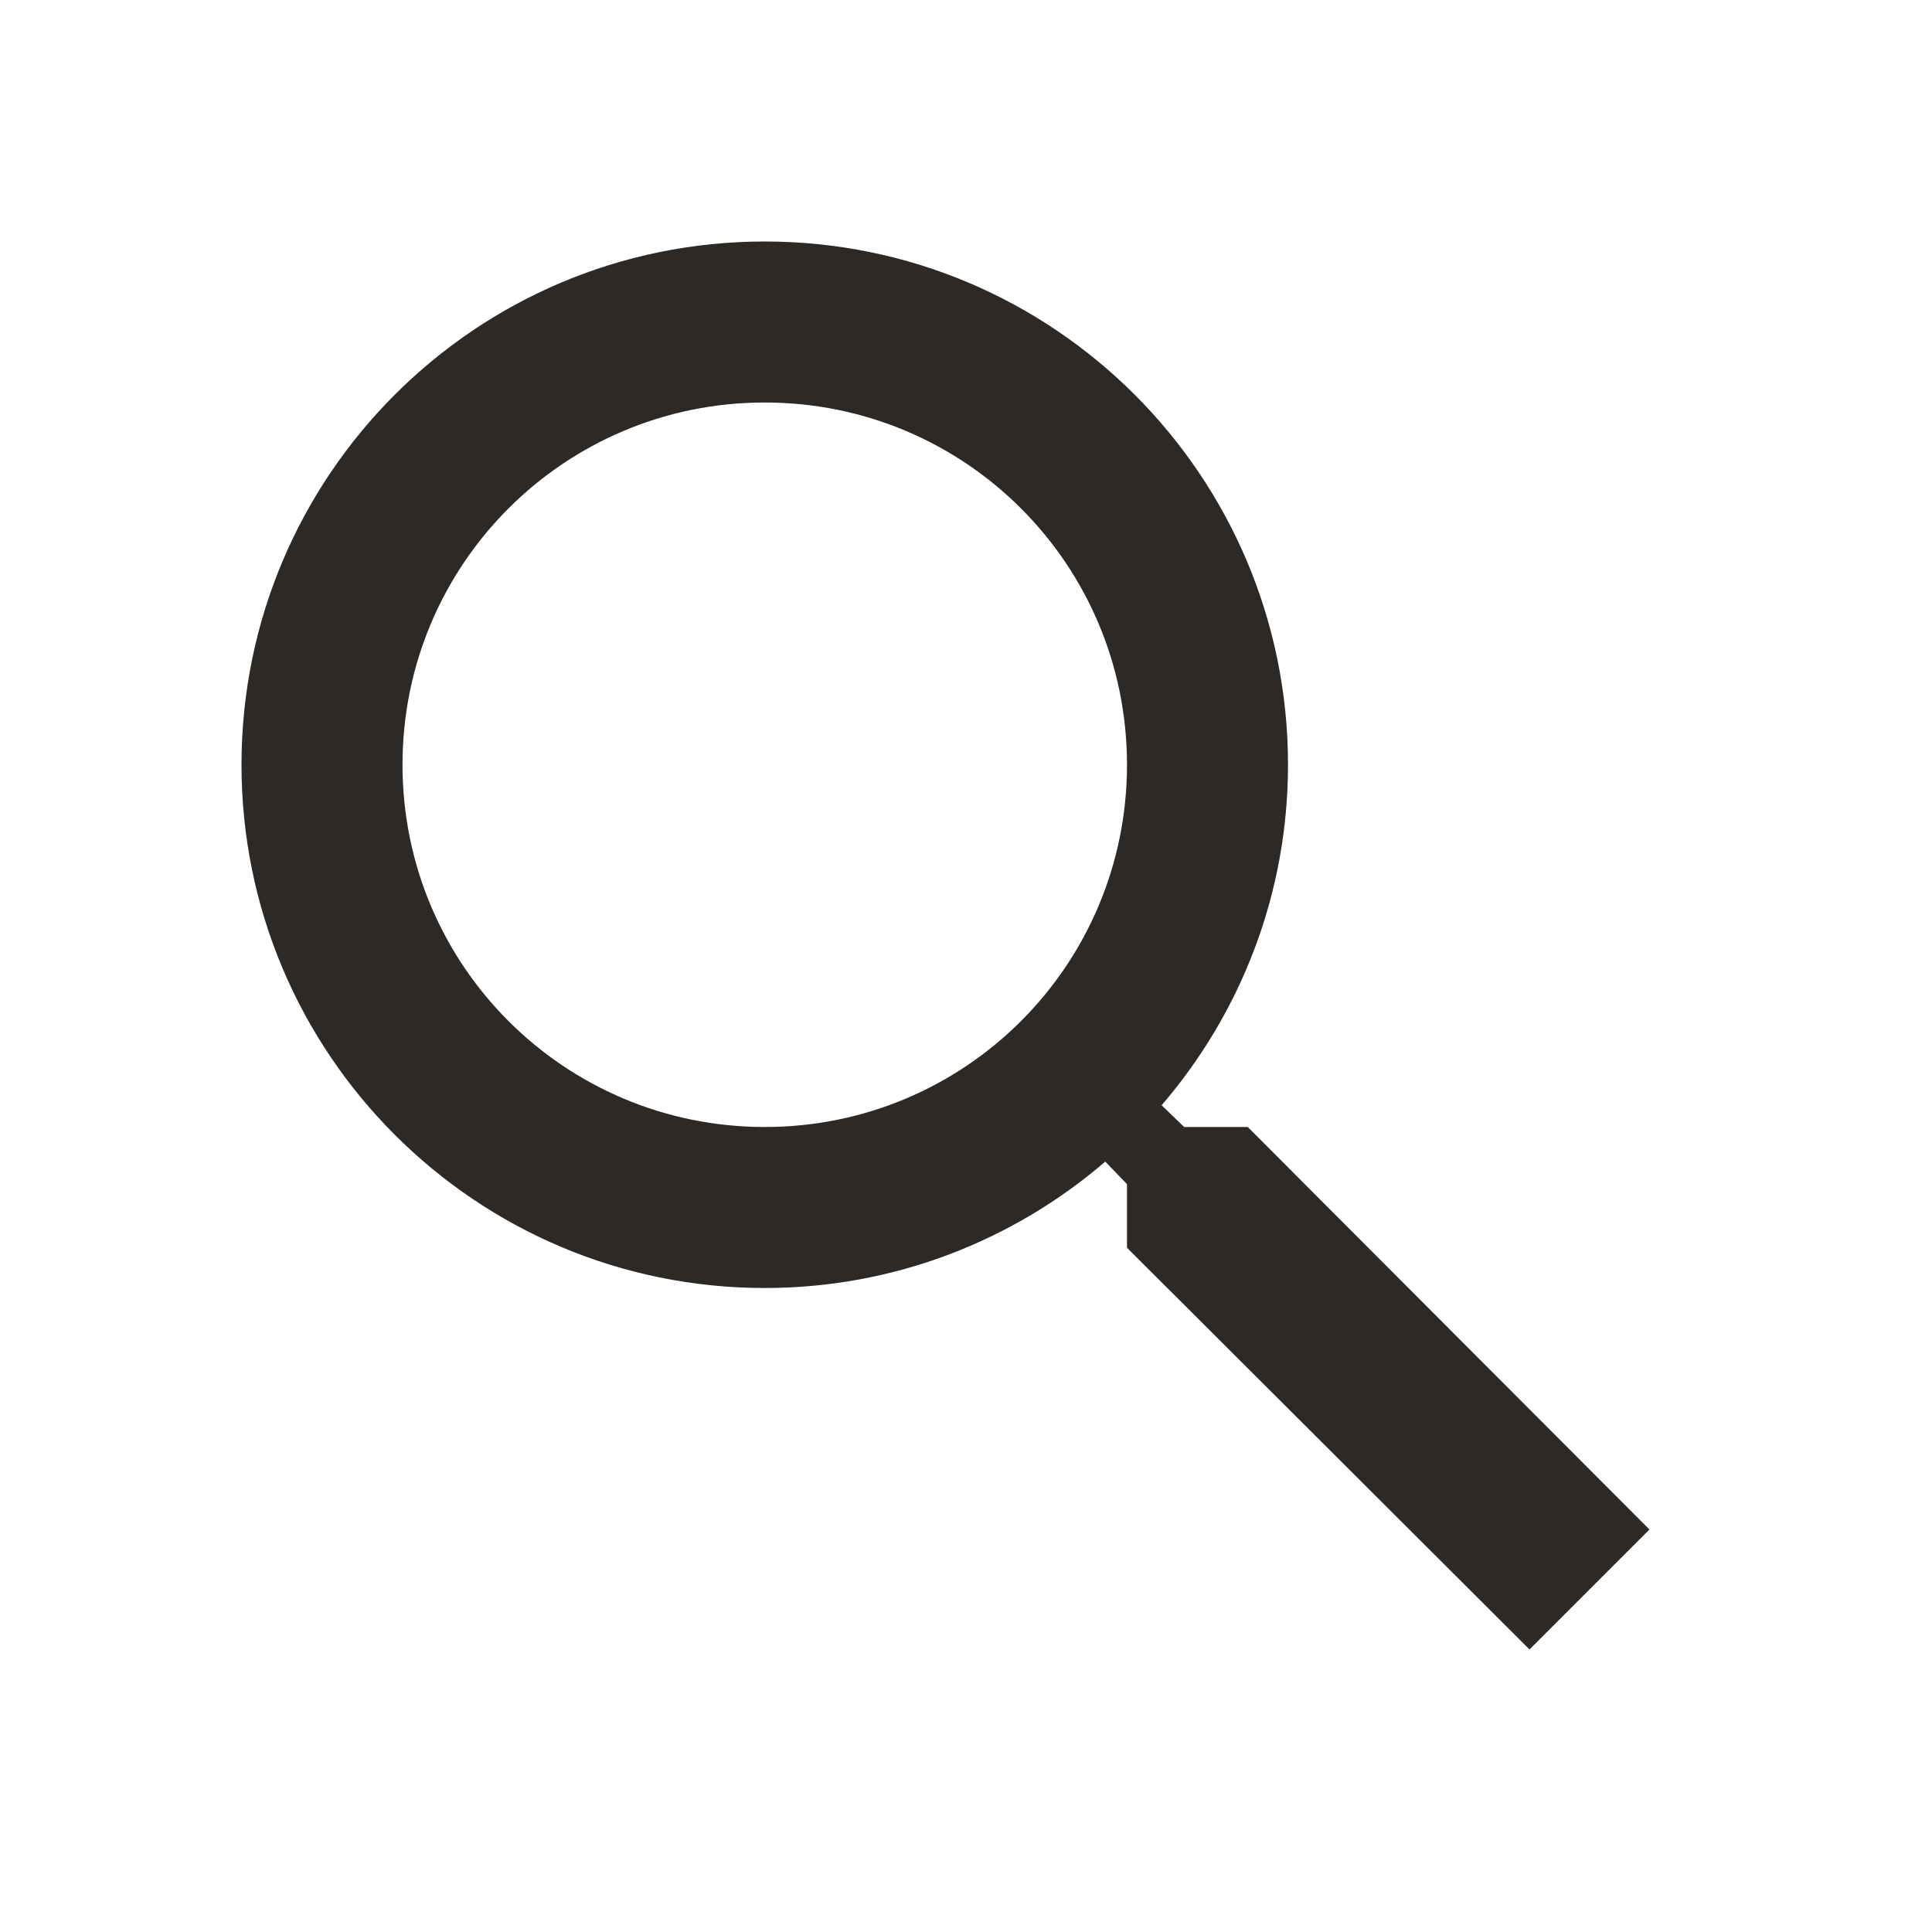
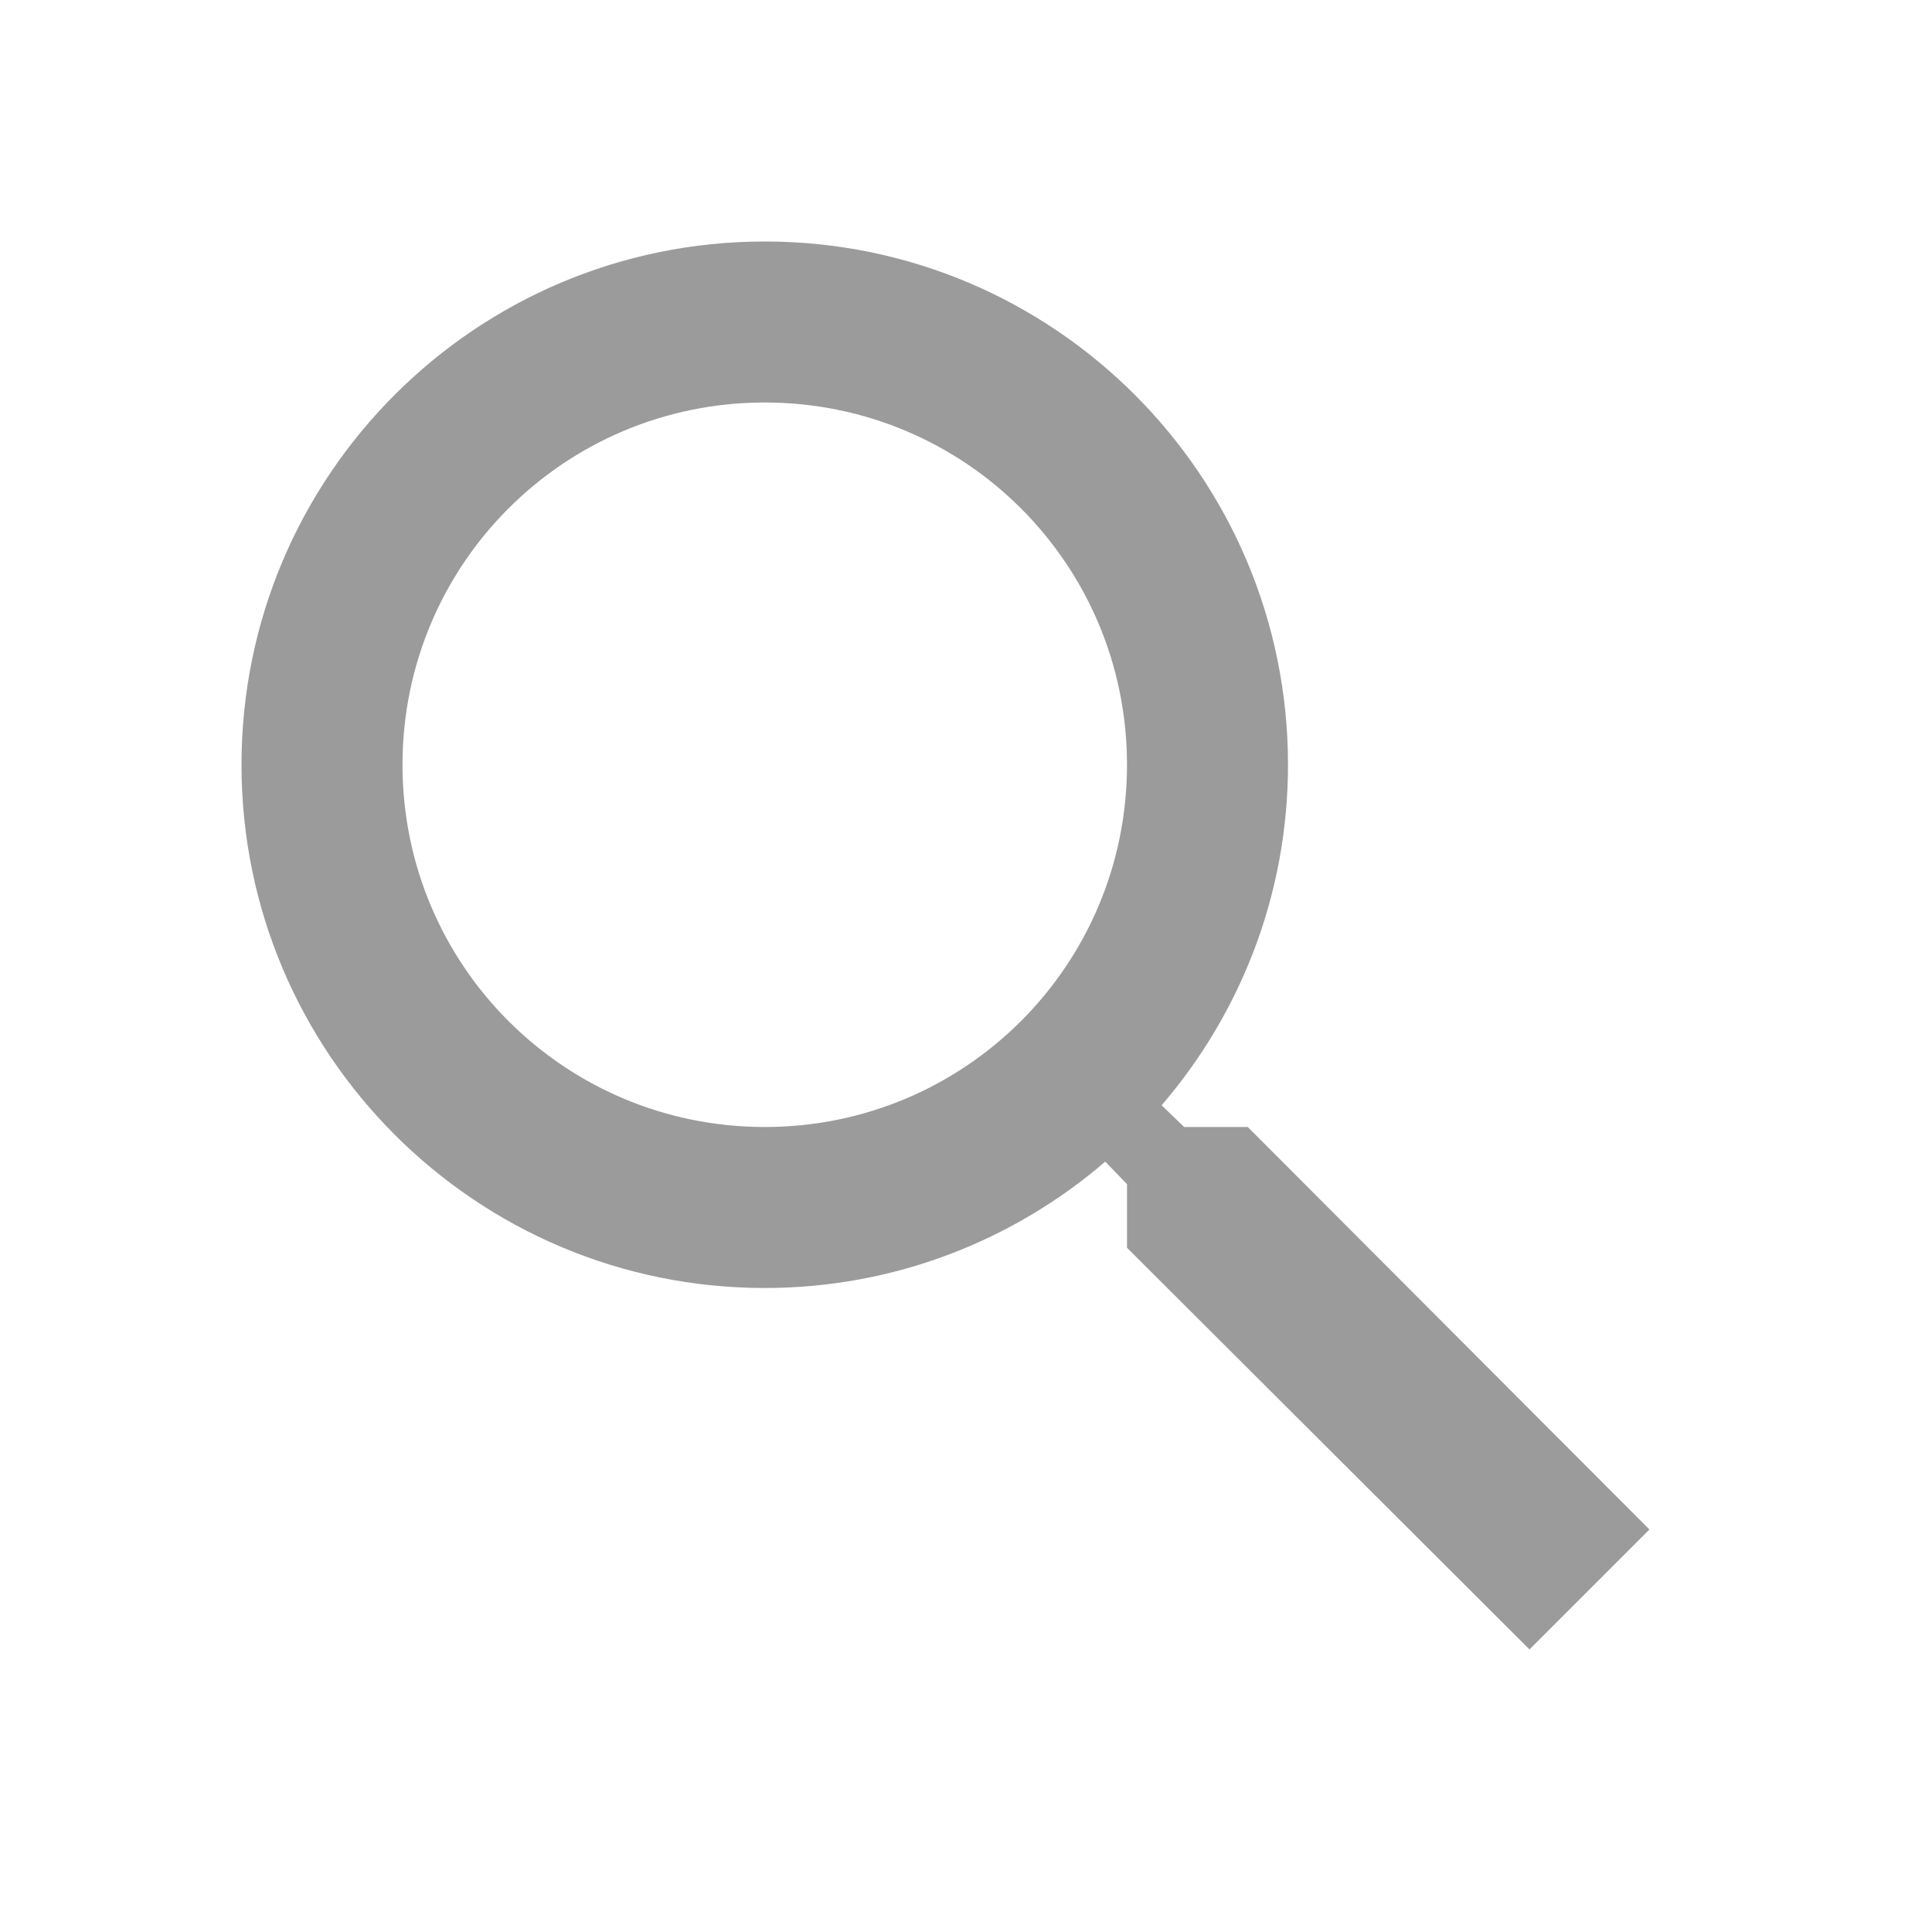
<svg xmlns="http://www.w3.org/2000/svg" width="24" height="24" viewBox="0 0 24 24">
-   <g class="nc-icon-wrapper" fill="#2c2926">
+   <g class="nc-icon-wrapper" fill="#9b9b9b">
    <path d="M15.5 14h-.79l-.28-.27C15.41 12.59 16 11.11 16 9.5 16 5.91 13.09 3 9.5 3S3 5.91 3 9.5 5.91 16 9.5 16c1.61 0 3.09-.59 4.23-1.57l.27.28v.79l5 4.99L20.49 19l-4.99-5zm-6 0C7.01 14 5 11.99 5 9.5S7.01 5 9.5 5 14 7.01 14 9.5 11.99 14 9.5 14z" />
  </g>
</svg>
